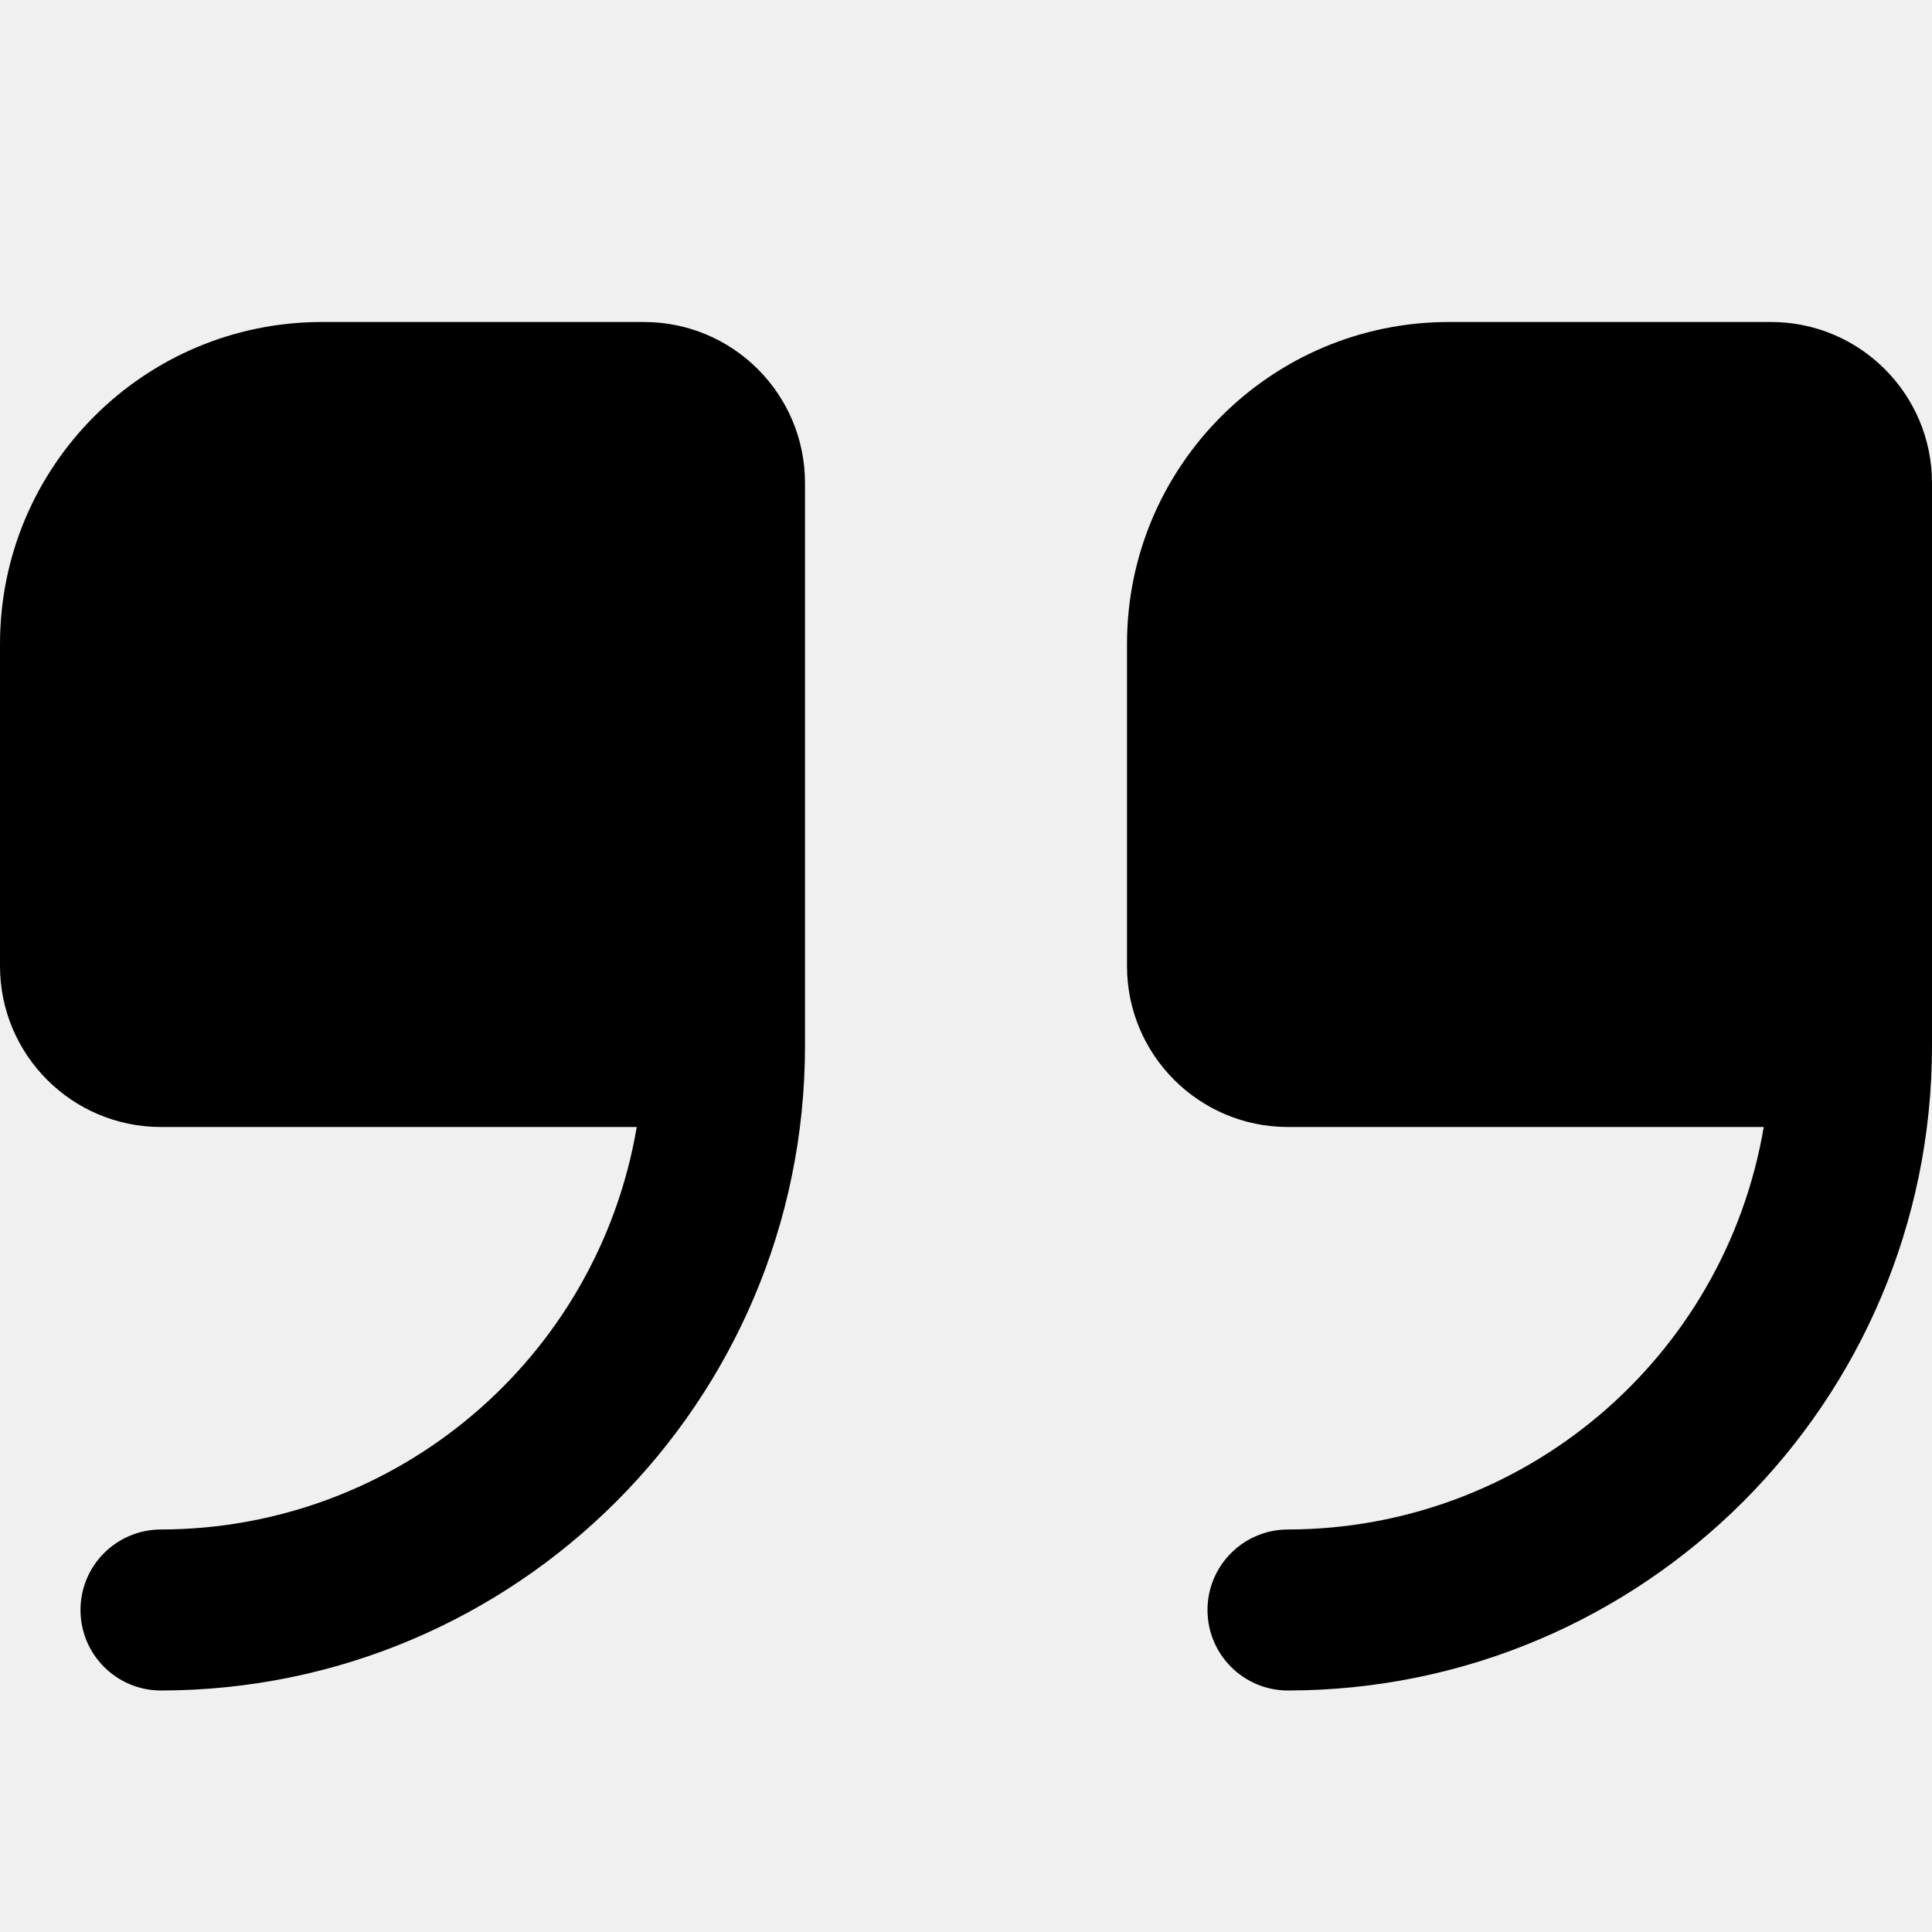
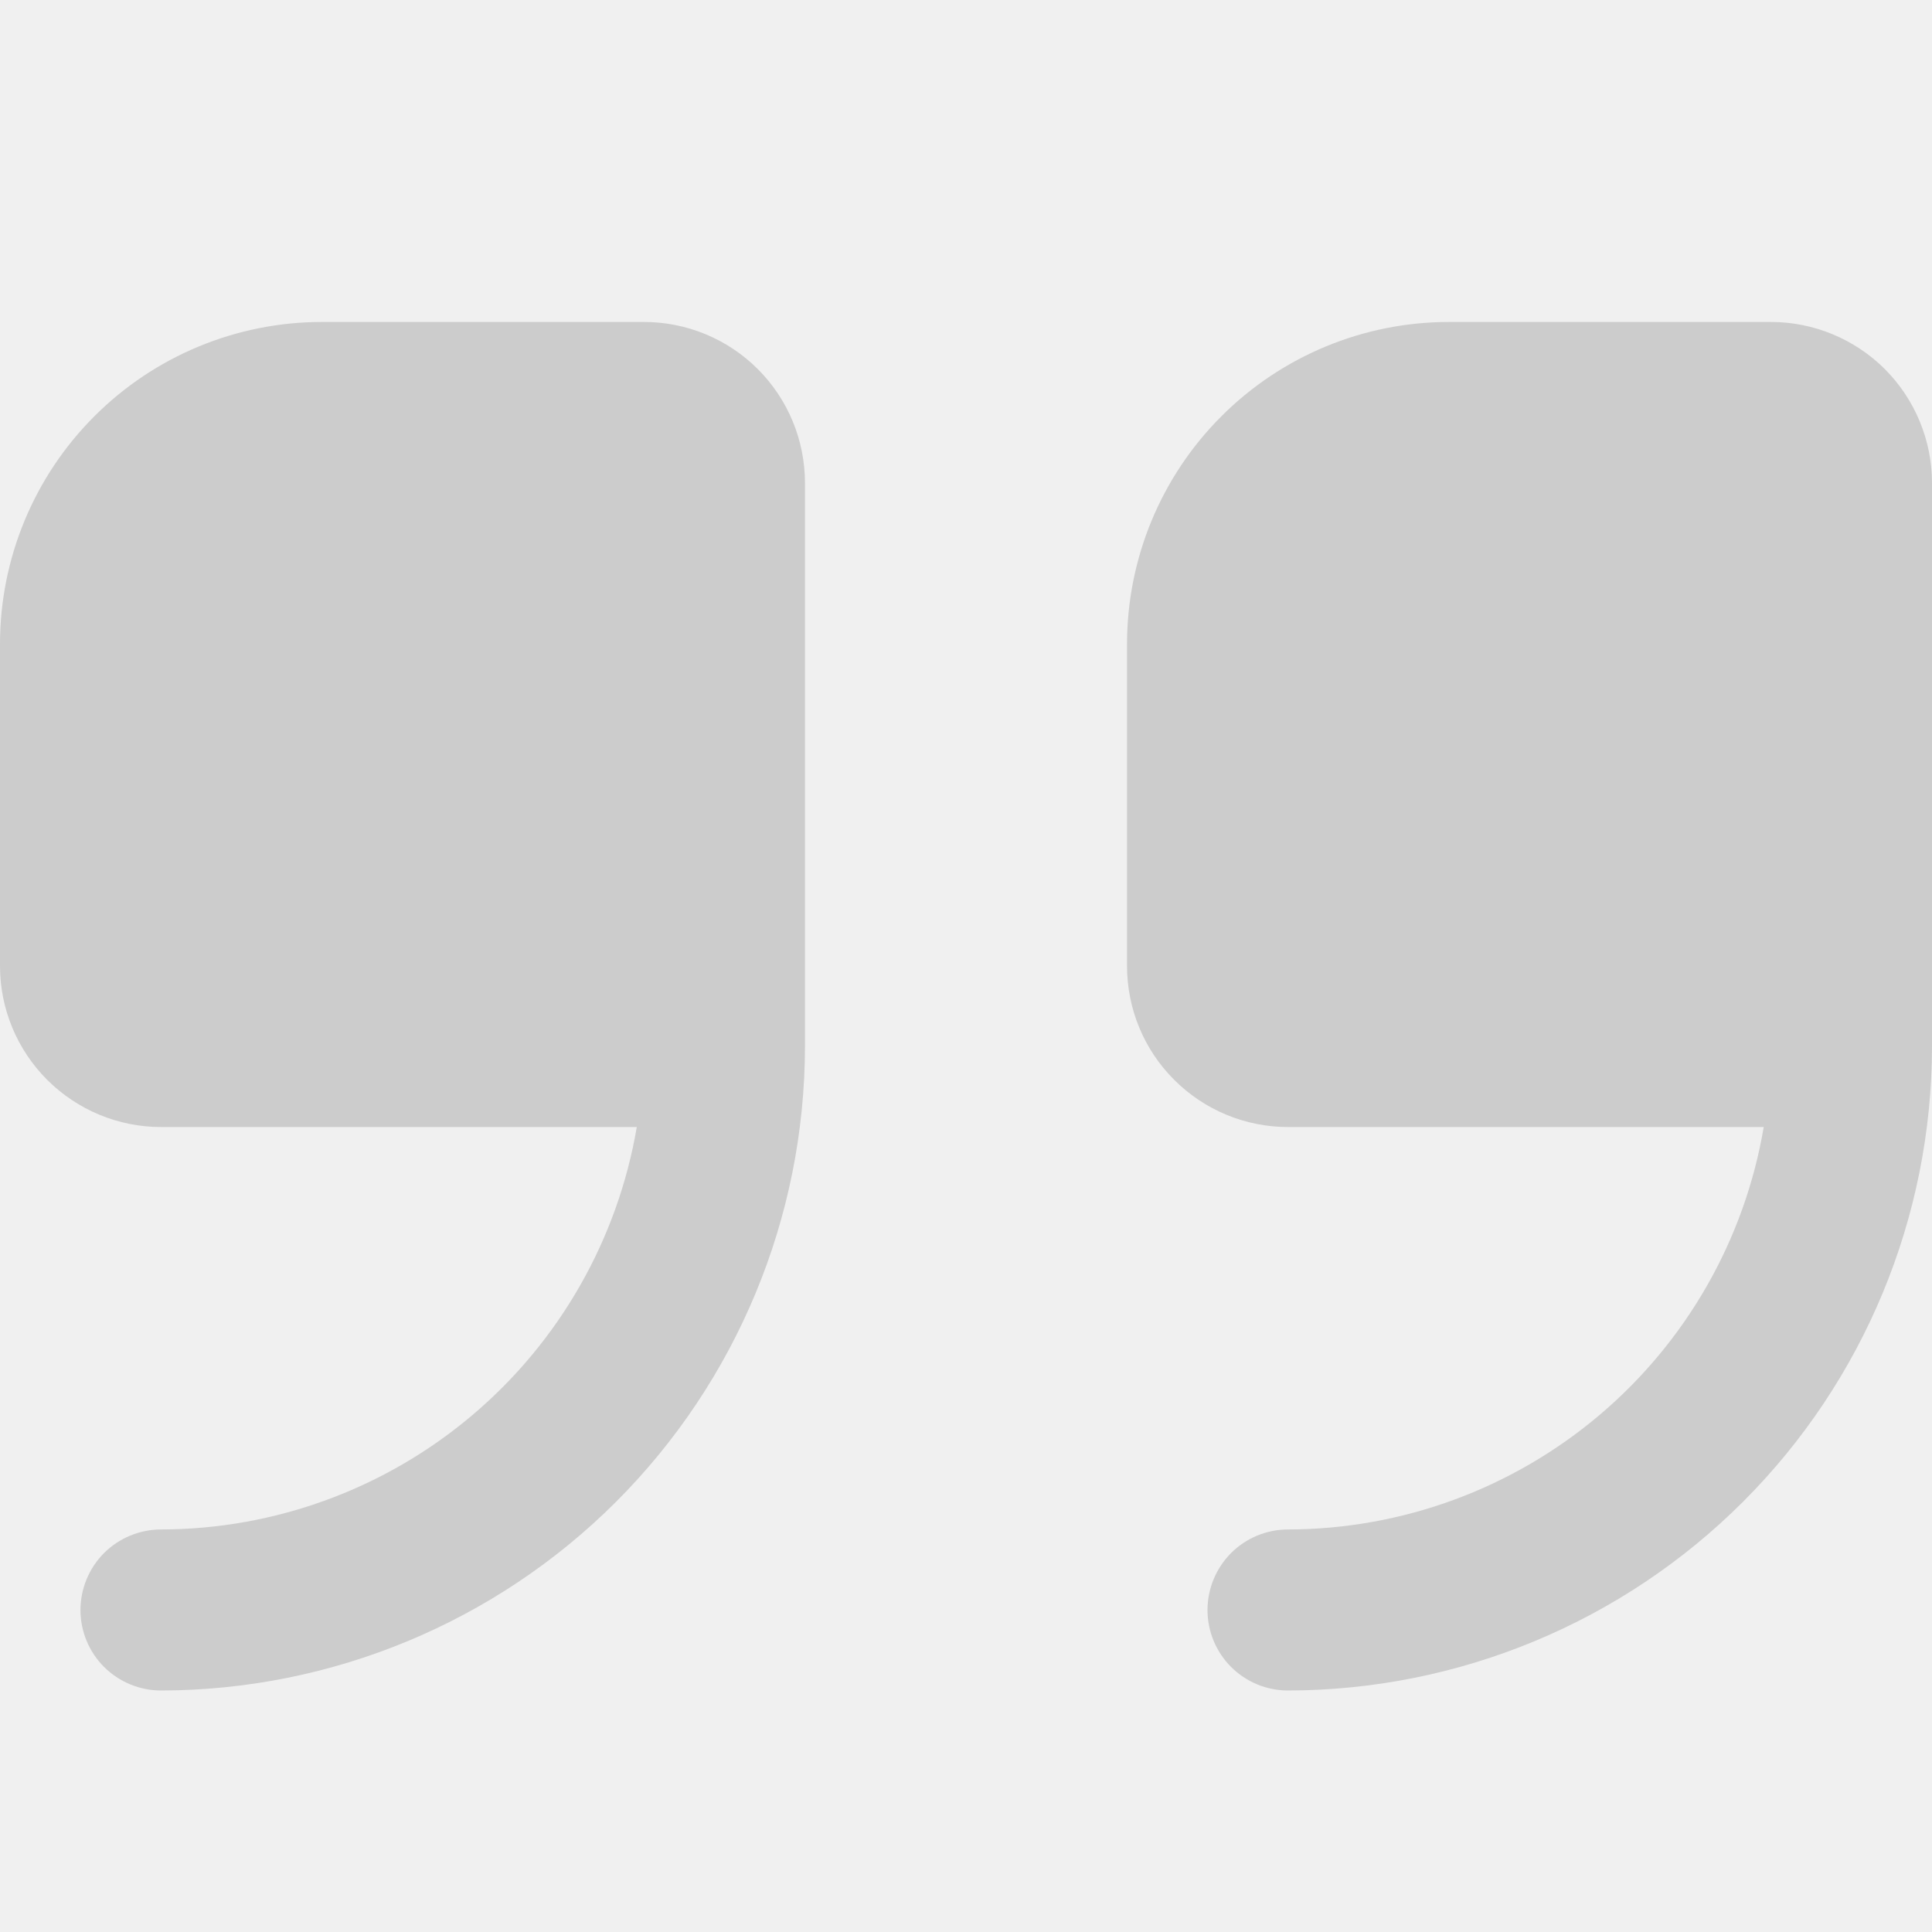
- <svg xmlns="http://www.w3.org/2000/svg" id="Outline" viewBox="0 0 24 24" width="512" height="512">
-   <path d="M8,4H4A4,4,0,0,0,0,8v4a2,2,0,0,0,2,2H7.91A6.006,6.006,0,0,1,2,19a1,1,0,0,0,0,2,8.009,8.009,0,0,0,8-8V6A2,2,0,0,0,8,4Z" />
-   <path d="M22,4H18a4,4,0,0,0-4,4v4a2,2,0,0,0,2,2h5.91A6.006,6.006,0,0,1,16,19a1,1,0,0,0,0,2,8.009,8.009,0,0,0,8-8V6A2,2,0,0,0,22,4Z" />
+ <svg xmlns="http://www.w3.org/2000/svg" width="20" height="20" viewBox="0 0 20 20" fill="none">
+   <g clip-path="url(#clip0_13_4)">
+     <path d="M6.667 3.333H3.333C2.449 3.333 1.601 3.684 0.976 4.31C0.351 4.935 0 5.783 0 6.667L0 10C0 10.442 0.176 10.866 0.488 11.178C0.801 11.491 1.225 11.667 1.667 11.667H6.592C6.394 12.83 5.791 13.887 4.89 14.649C3.989 15.412 2.847 15.831 1.667 15.833C1.446 15.833 1.234 15.921 1.077 16.077C0.921 16.234 0.833 16.446 0.833 16.667C0.833 16.888 0.921 17.1 1.077 17.256C1.234 17.412 1.446 17.5 1.667 17.5C3.434 17.498 5.129 16.795 6.379 15.545C7.628 14.295 8.331 12.601 8.333 10.833V5C8.333 4.558 8.158 4.134 7.845 3.821C7.533 3.509 7.109 3.333 6.667 3.333Z" fill="#CCCCCC" />
+     <path d="M18.333 3.333H15C14.116 3.333 13.268 3.684 12.643 4.31C12.018 4.935 11.667 5.783 11.667 6.667V10C11.667 10.442 11.842 10.866 12.155 11.178C12.467 11.491 12.891 11.667 13.333 11.667H18.258C18.061 12.83 17.458 13.887 16.557 14.649C15.655 15.412 14.514 15.831 13.333 15.833C13.112 15.833 12.9 15.921 12.744 16.077C12.588 16.234 12.5 16.446 12.5 16.667C12.5 16.888 12.588 17.1 12.744 17.256C12.9 17.412 13.112 17.5 13.333 17.5C15.101 17.498 16.795 16.795 18.045 15.545C19.295 14.295 19.998 12.601 20 10.833V5C20 4.558 19.824 4.134 19.512 3.821C19.199 3.509 18.775 3.333 18.333 3.333Z" fill="#CCCCCC" />
+   </g>
+   <defs>
+     <clipPath id="clip0_13_4">
+       <rect width="20" height="20" fill="white" />
+     </clipPath>
+   </defs>
</svg>
